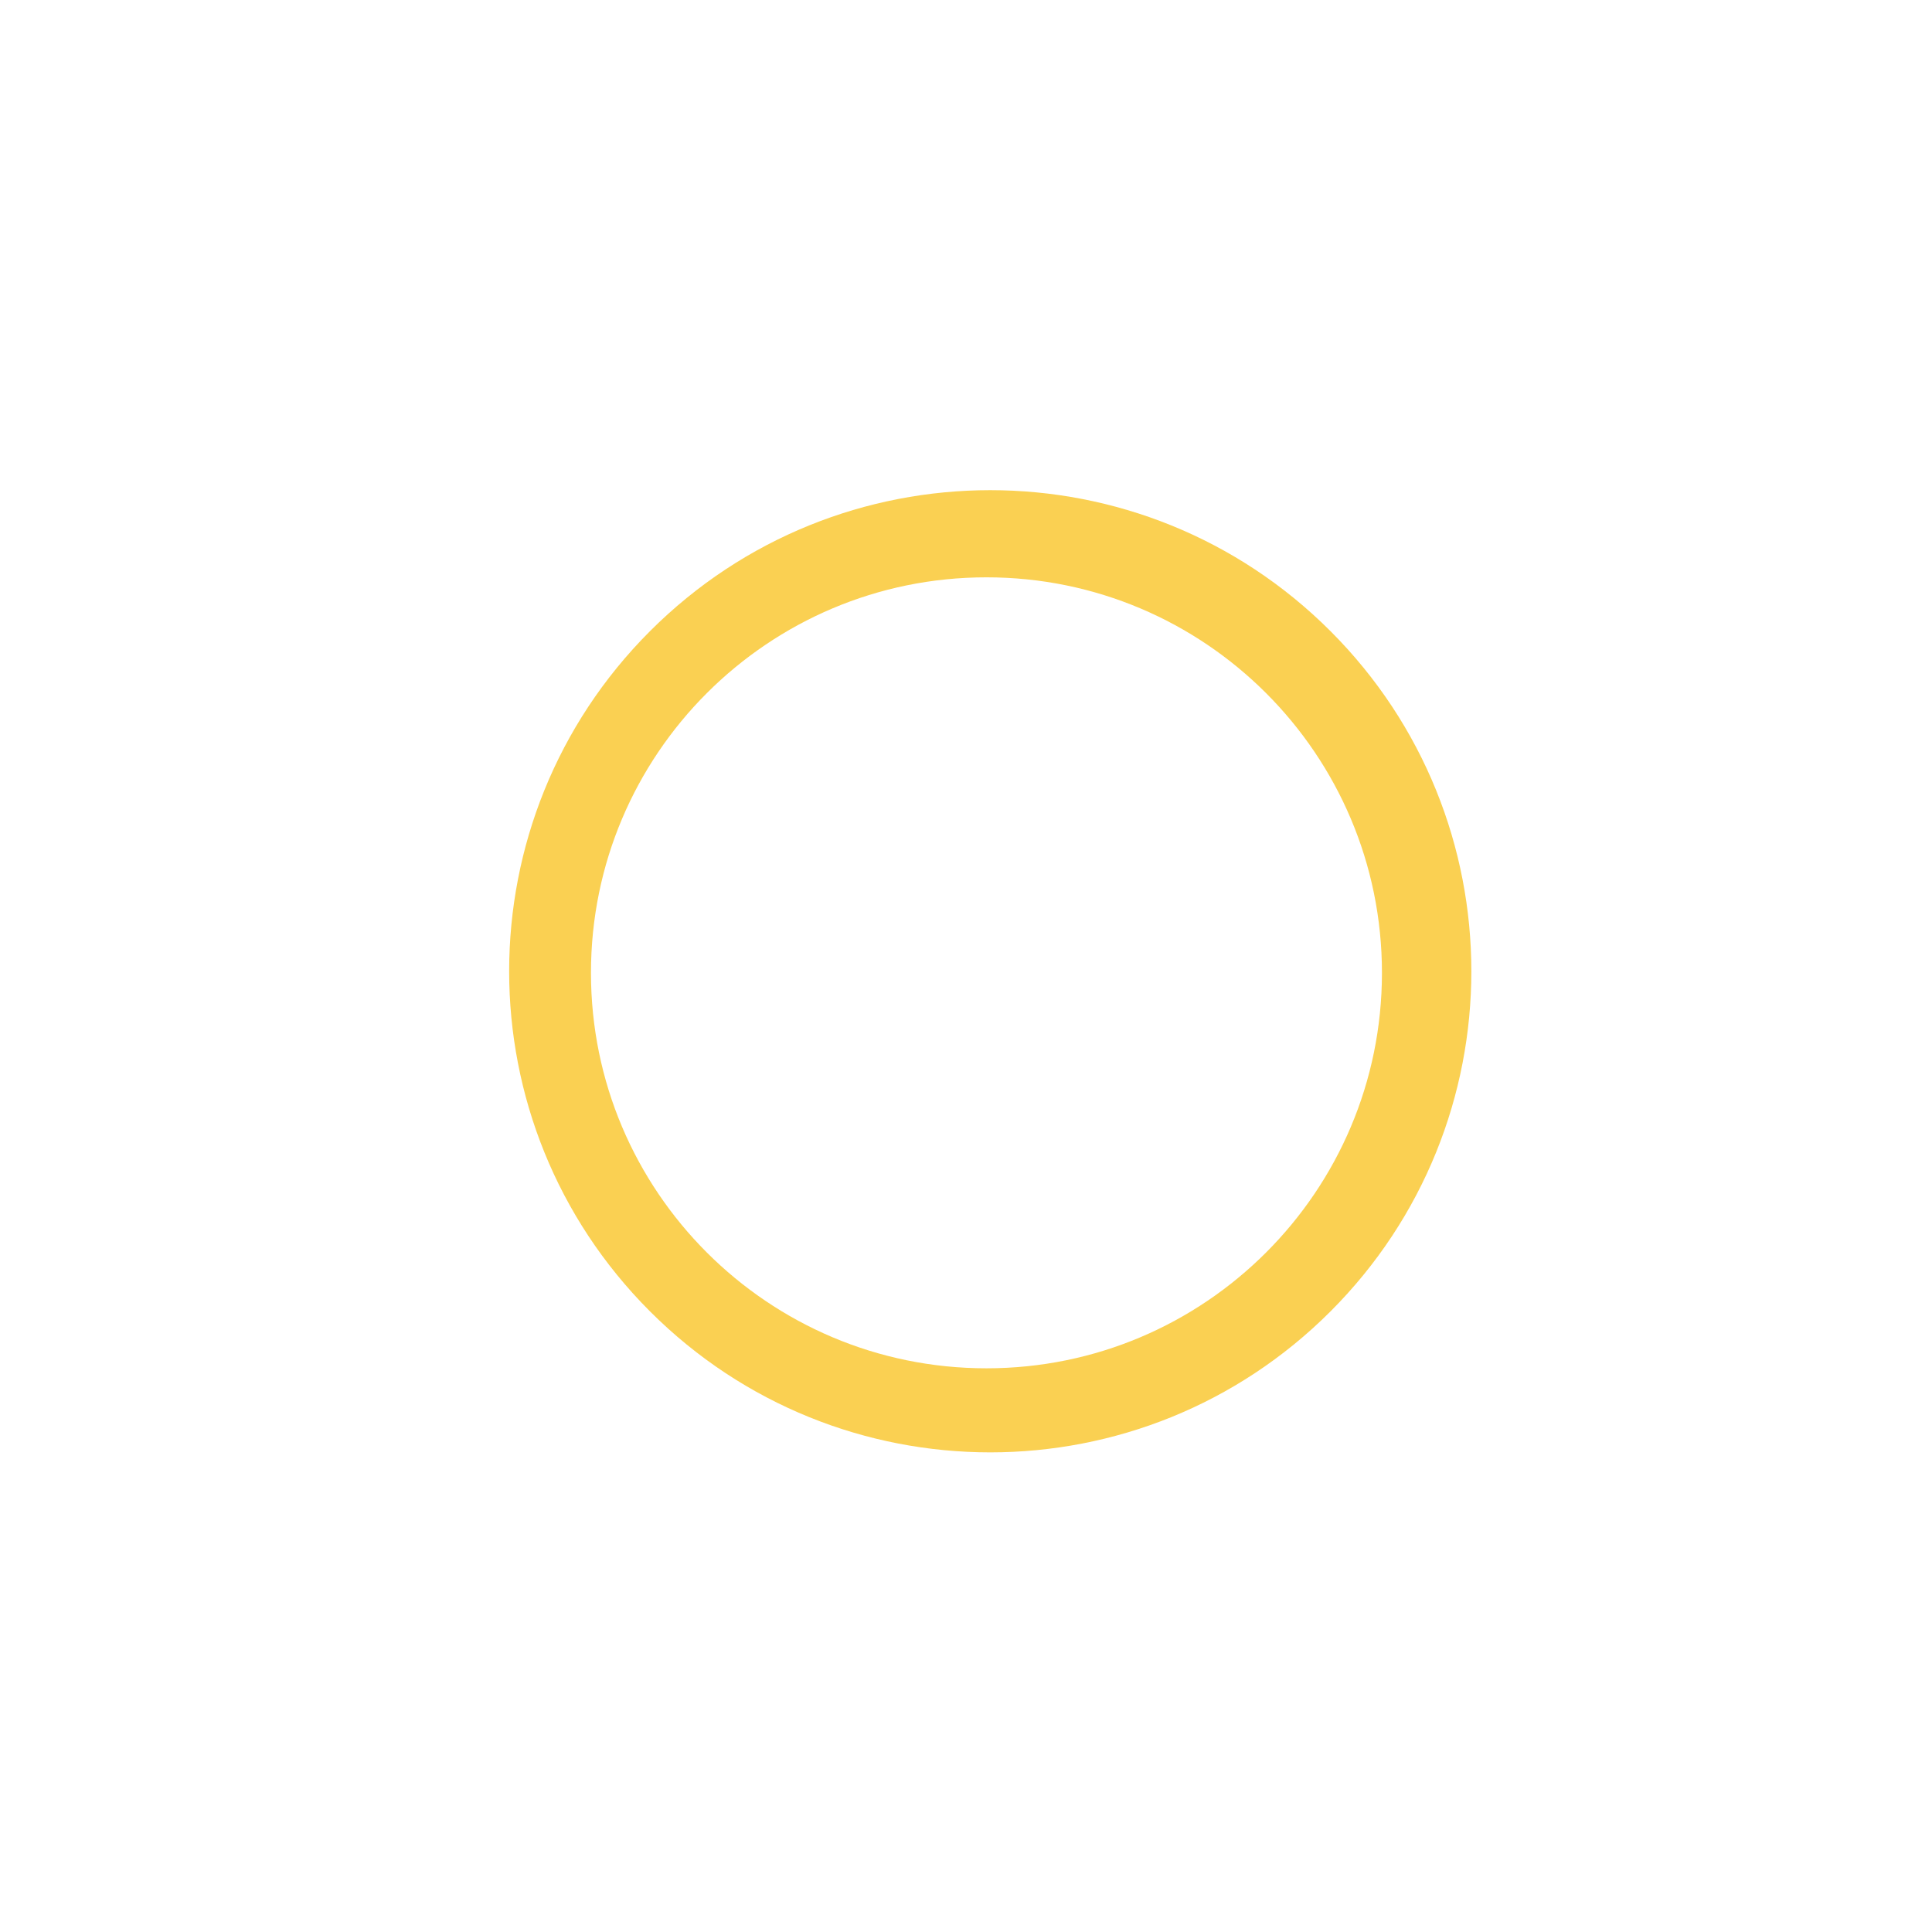
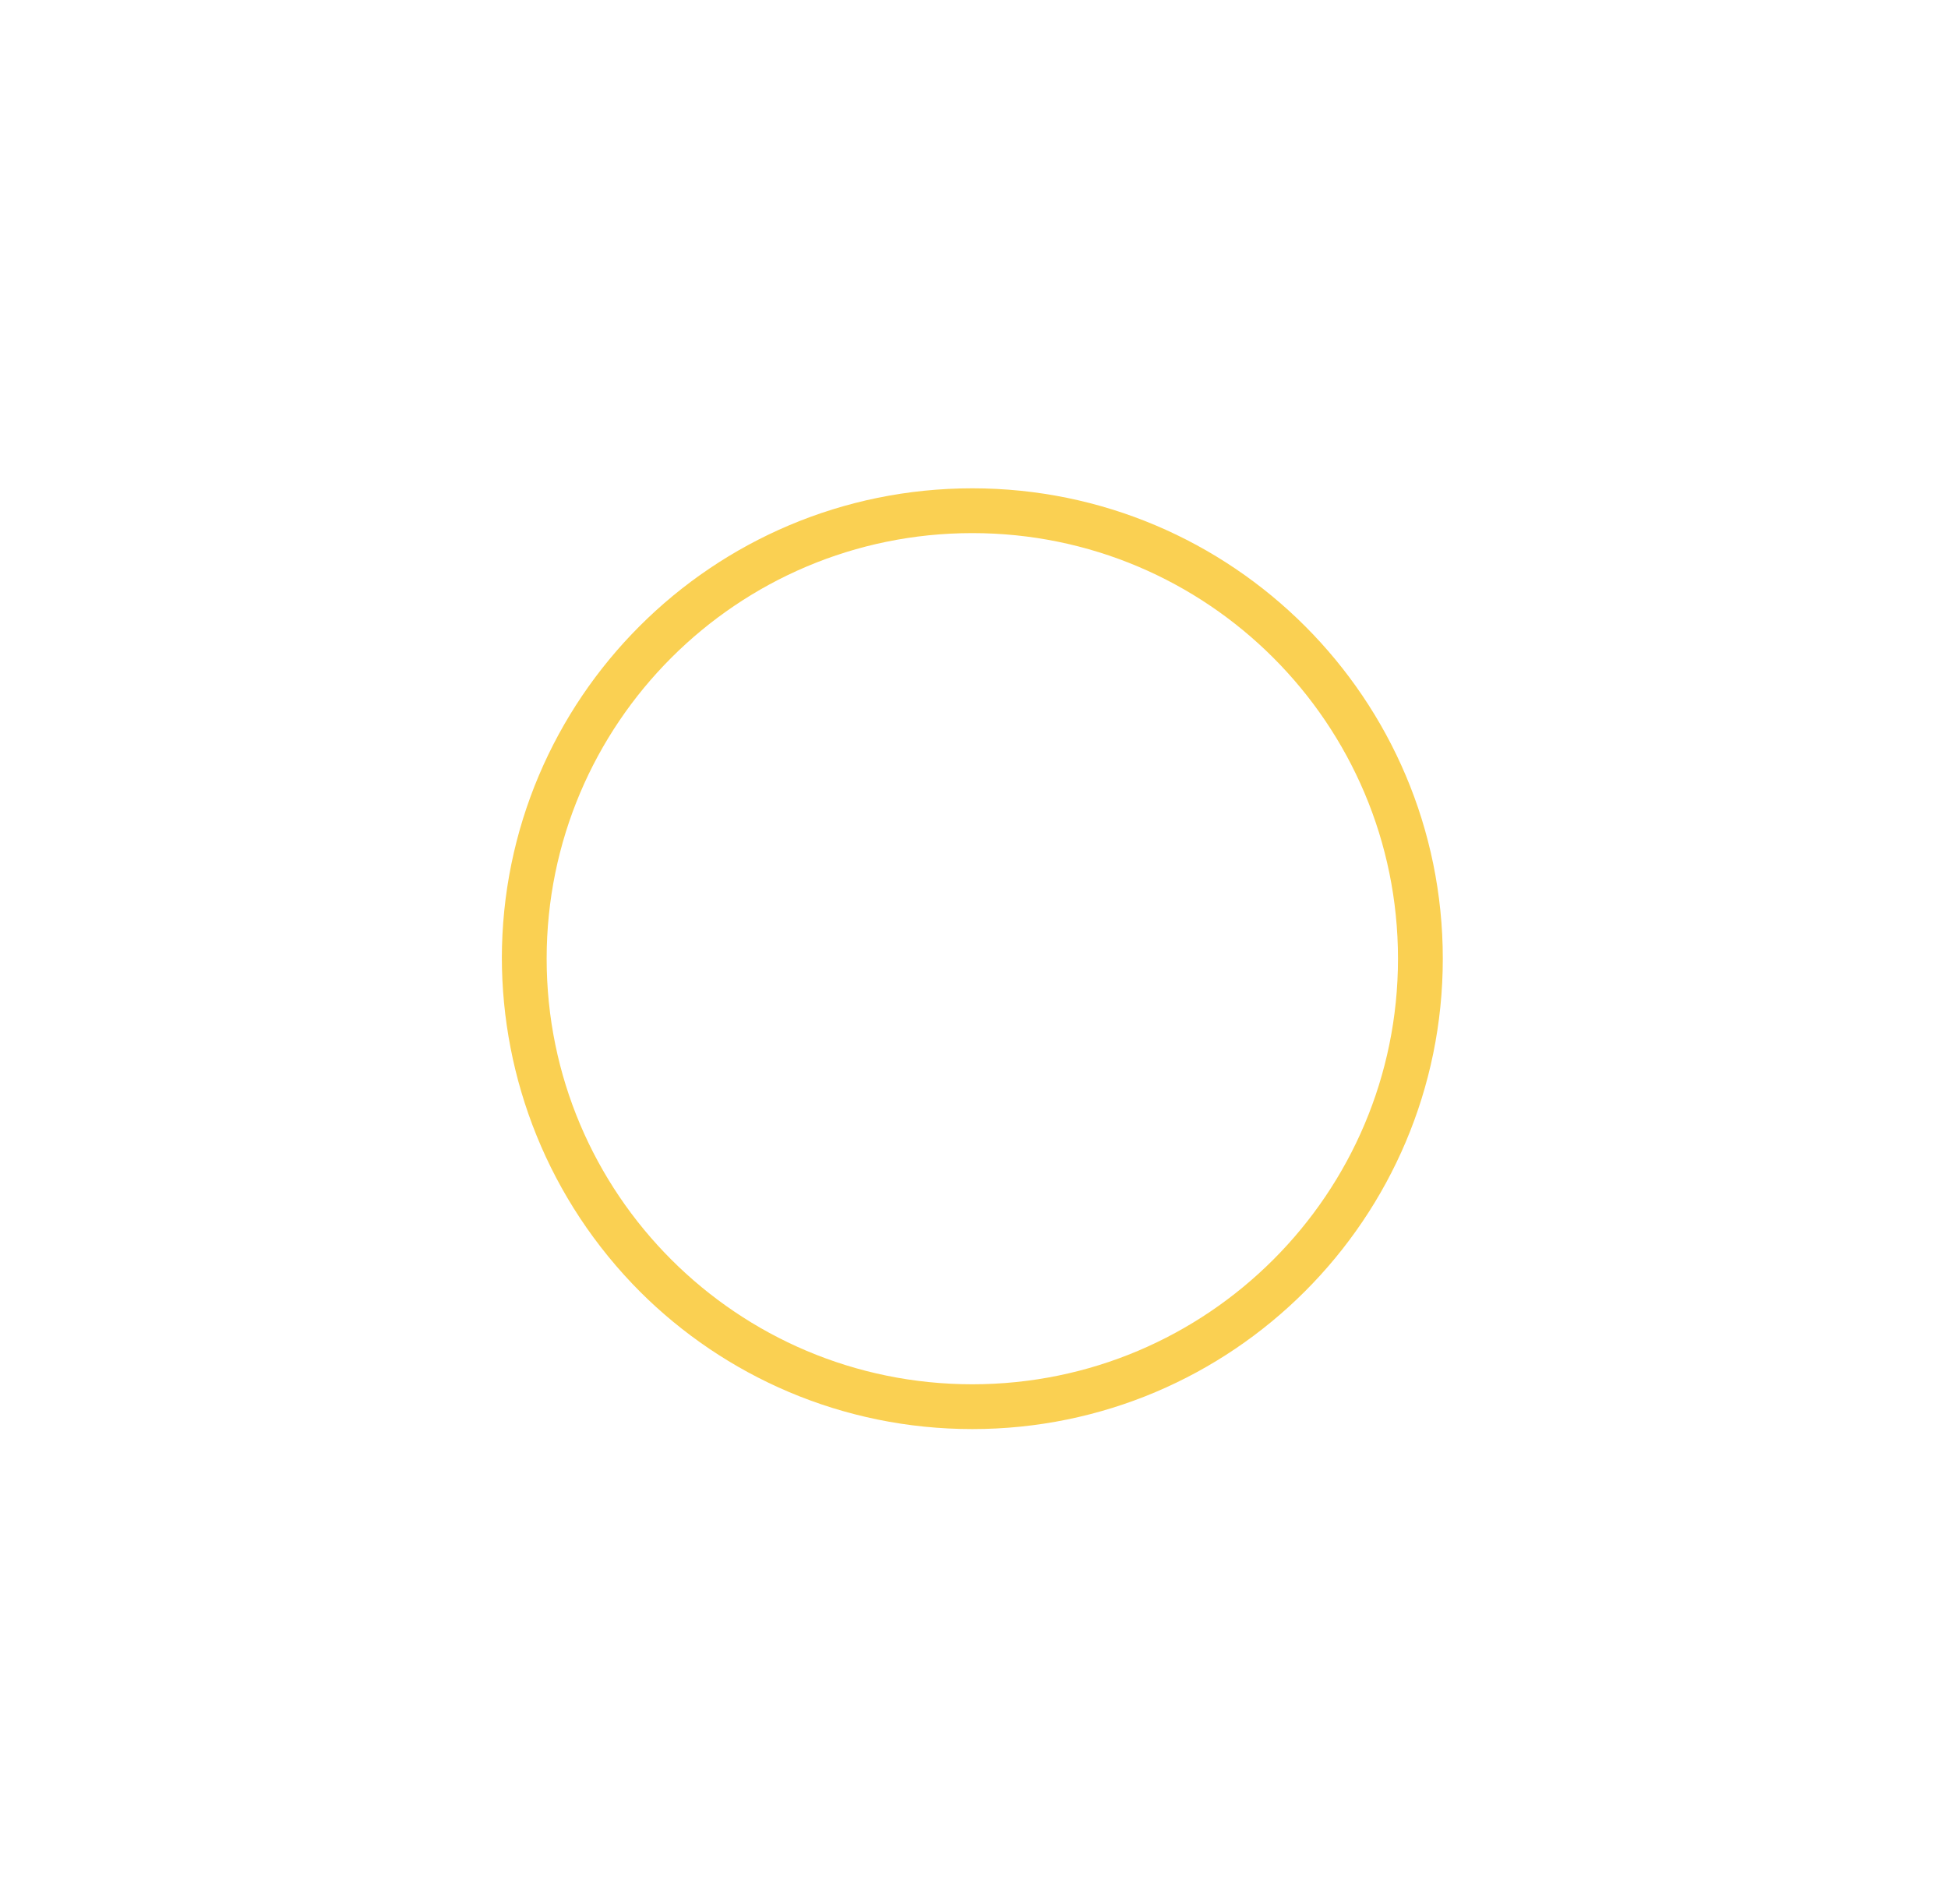
- <svg xmlns="http://www.w3.org/2000/svg" version="1.1" id="svg2" width="566.667" height="566.667" viewBox="0 0 566.667 566.667">
+ <svg xmlns="http://www.w3.org/2000/svg" version="1.1" id="svg2" viewBox="0 0 579.667 566.667">
  <defs id="defs6">
    <clipPath clipPathUnits="userSpaceOnUse" id="clipPath16">
      <path d="M 0,425 H 425 V 0 H 0 Z" id="path14" />
    </clipPath>
    <clipPath clipPathUnits="userSpaceOnUse" id="clipPath24">
      <path d="m 143,286.176 c 41.331,41.33 108.338,41.329 149.668,-0.002 41.331,-41.331 41.331,-108.339 0,-149.669 C 251.338,95.176 184.331,95.177 143,136.508 c -41.33,41.331 -41.33,108.339 0,149.668" clip-rule="evenodd" id="path22" />
    </clipPath>
    <clipPath clipPathUnits="userSpaceOnUse" id="clipPath206">
      <path d="m 123.712,211.676 c 0,51.903 42.075,93.978 93.978,93.978 51.904,0 93.979,-42.075 93.979,-93.978 0,-51.903 -42.075,-93.978 -93.979,-93.978 -51.903,0 -93.978,42.075 -93.978,93.978" clip-rule="evenodd" id="path204" />
    </clipPath>
    <clipPath clipPathUnits="userSpaceOnUse" id="clipPath304">
      <path d="m 123.712,211.676 c 0,51.903 42.075,93.978 93.978,93.978 51.904,0 93.979,-42.075 93.979,-93.978 0,-51.903 -42.075,-93.978 -93.979,-93.978 -51.903,0 -93.978,42.075 -93.978,93.978" id="path302" />
    </clipPath>
    <clipPath clipPathUnits="userSpaceOnUse" id="clipPath312">
      <path d="m 213.353,299.96 c 16.651,16.651 51.388,8.911 77.587,-17.29 26.2,-26.199 33.939,-60.936 17.288,-77.587 -16.651,-16.651 -51.388,-8.911 -77.587,17.29 -26.199,26.199 -33.939,60.936 -17.288,77.587" id="path310" />
    </clipPath>
    <clipPath clipPathUnits="userSpaceOnUse" id="clipPath320">
      <path d="m 213.353,299.96 c 16.651,16.651 51.388,8.911 77.587,-17.29 26.2,-26.199 33.939,-60.936 17.288,-77.587 -16.651,-16.651 -51.388,-8.911 -77.587,17.29 -26.199,26.199 -33.939,60.936 -17.288,77.587" id="path318" />
    </clipPath>
  </defs>
  <g id="g8" transform="matrix(1.333333,0,0,-1.333333,0,566.6667)">
    <g id="g10">
      <g id="g12" clip-path="url(#clipPath16)">
        <g id="g18">
          <g id="g20" clip-path="url(#clipPath24)">
-             <circle cx="217" cy="211" r="97" fill="none" stroke="#fad052" stroke-width="20" />
+             <circle cx="217" cy="211" r="100" fill="none" stroke="#fad052" stroke-width="10" />
          </g>
        </g>
      </g>
    </g>
  </g>
</svg>
